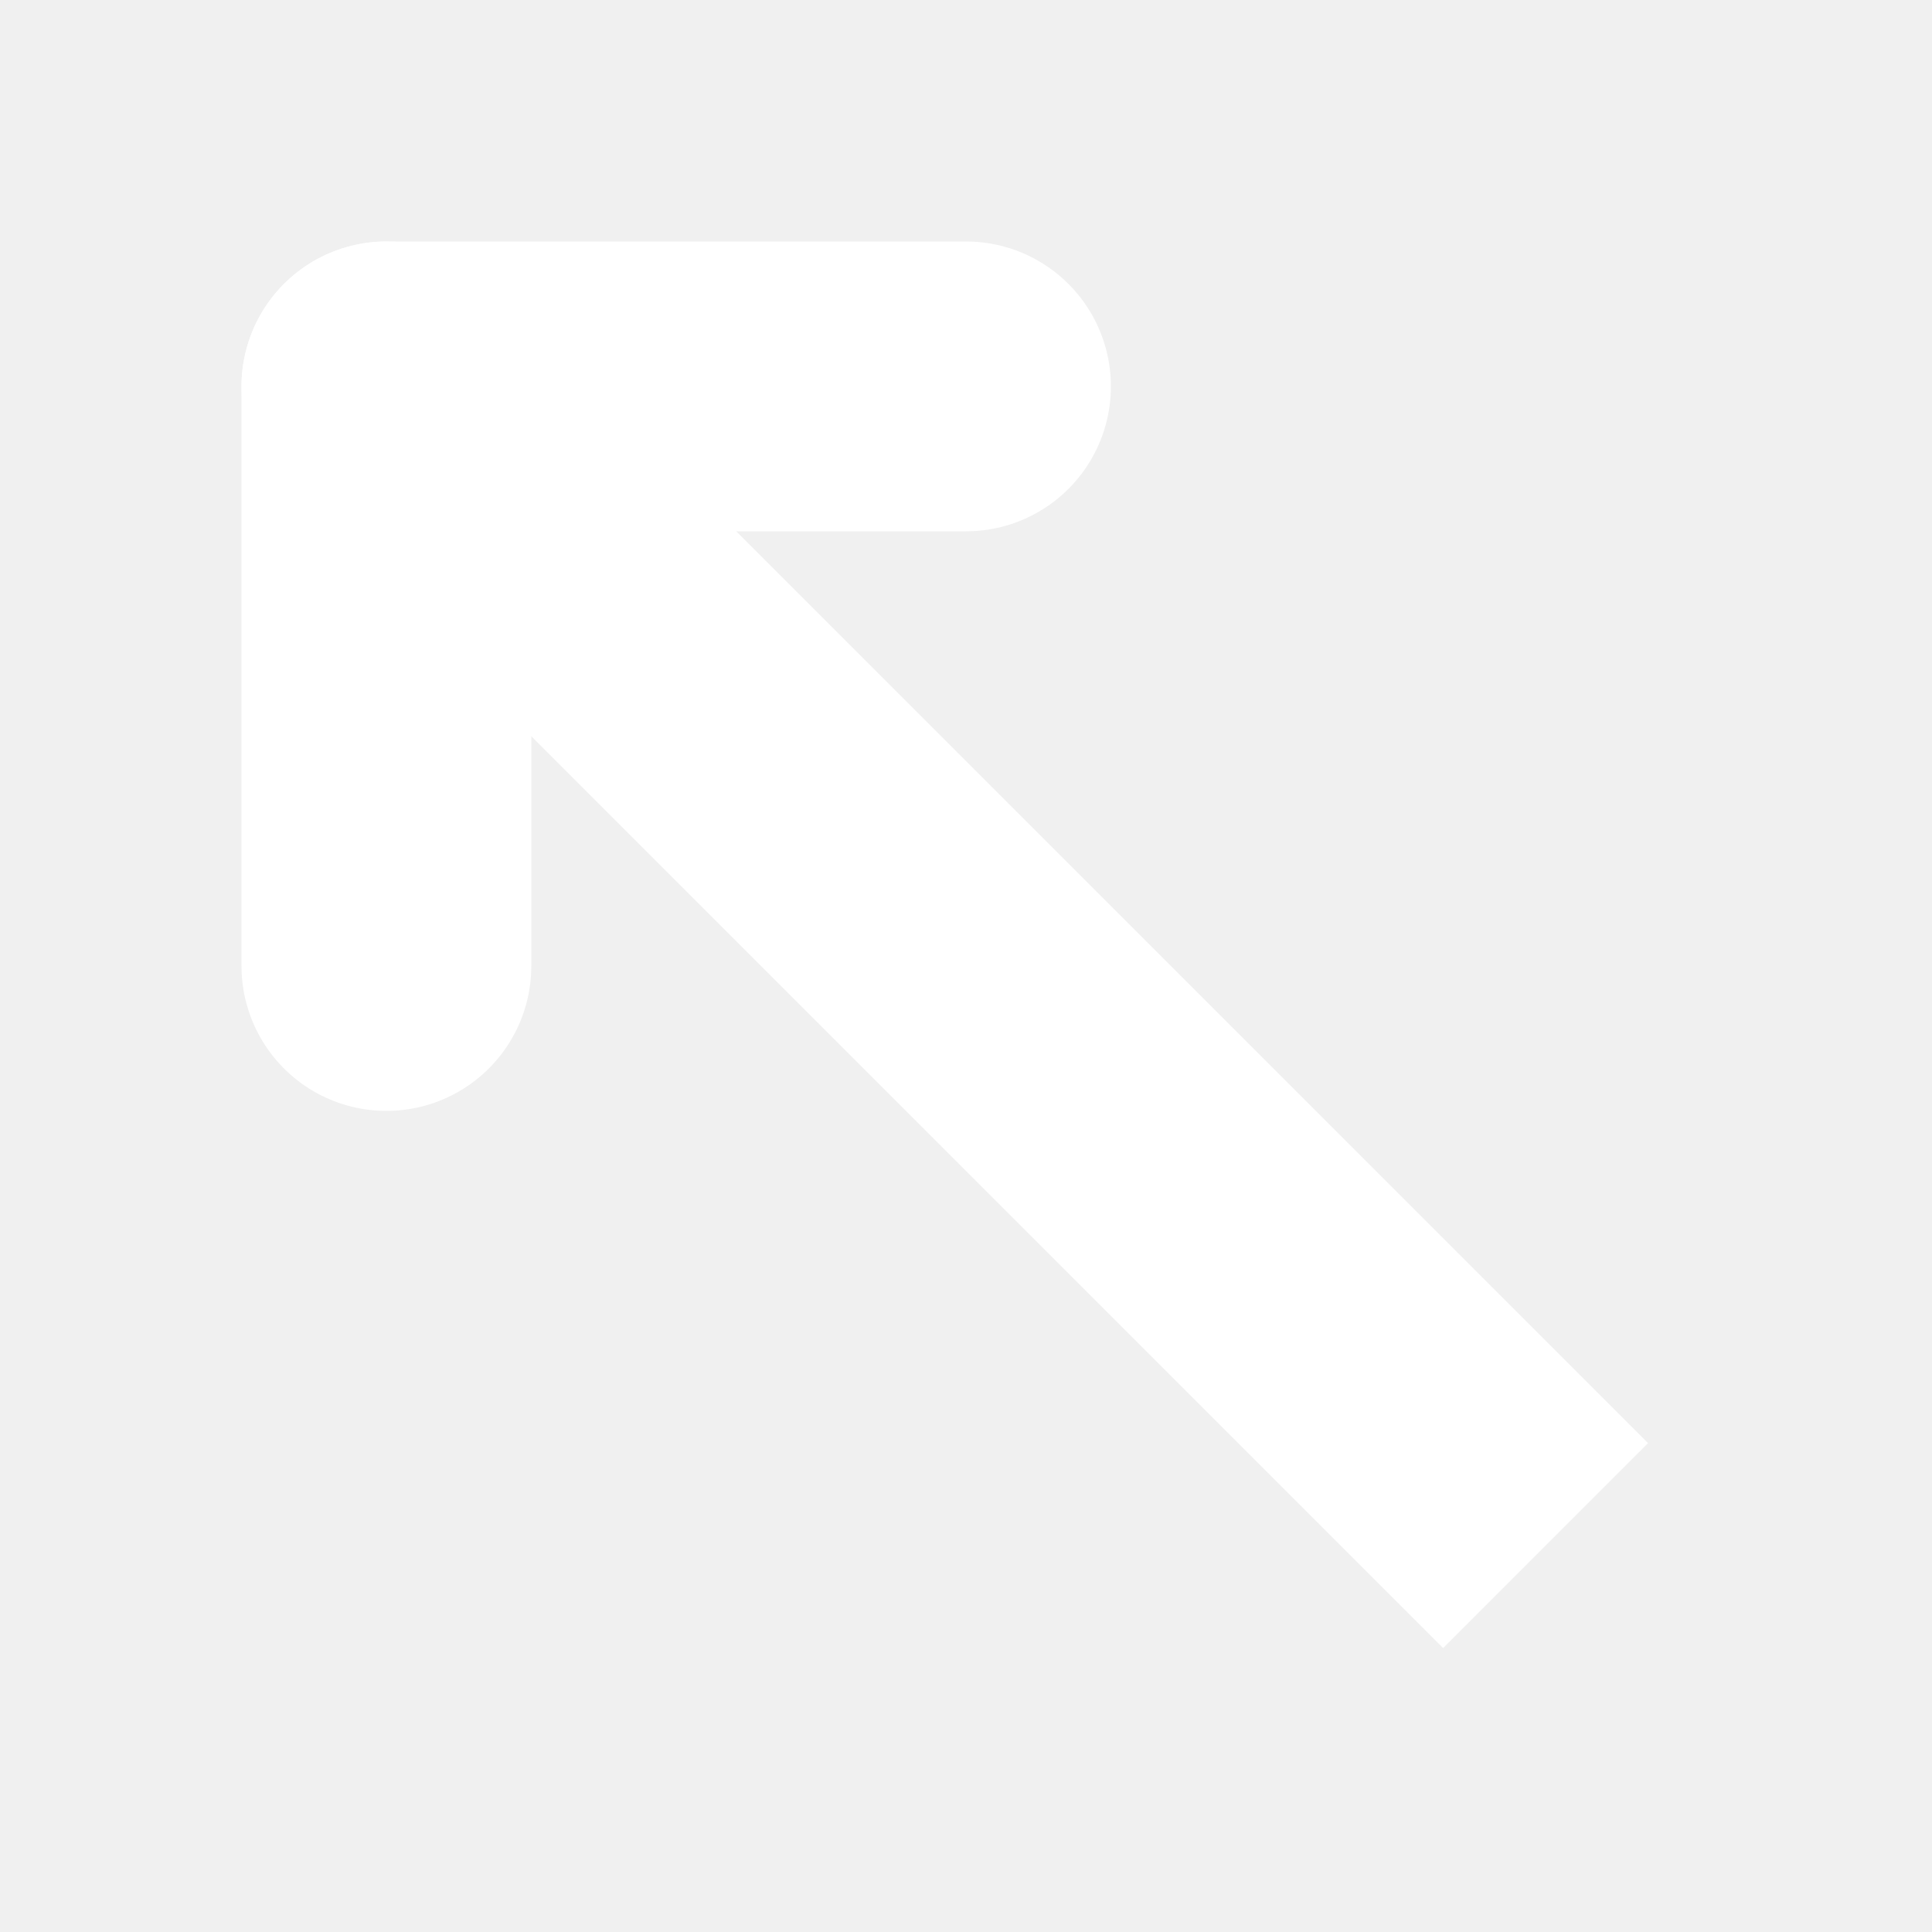
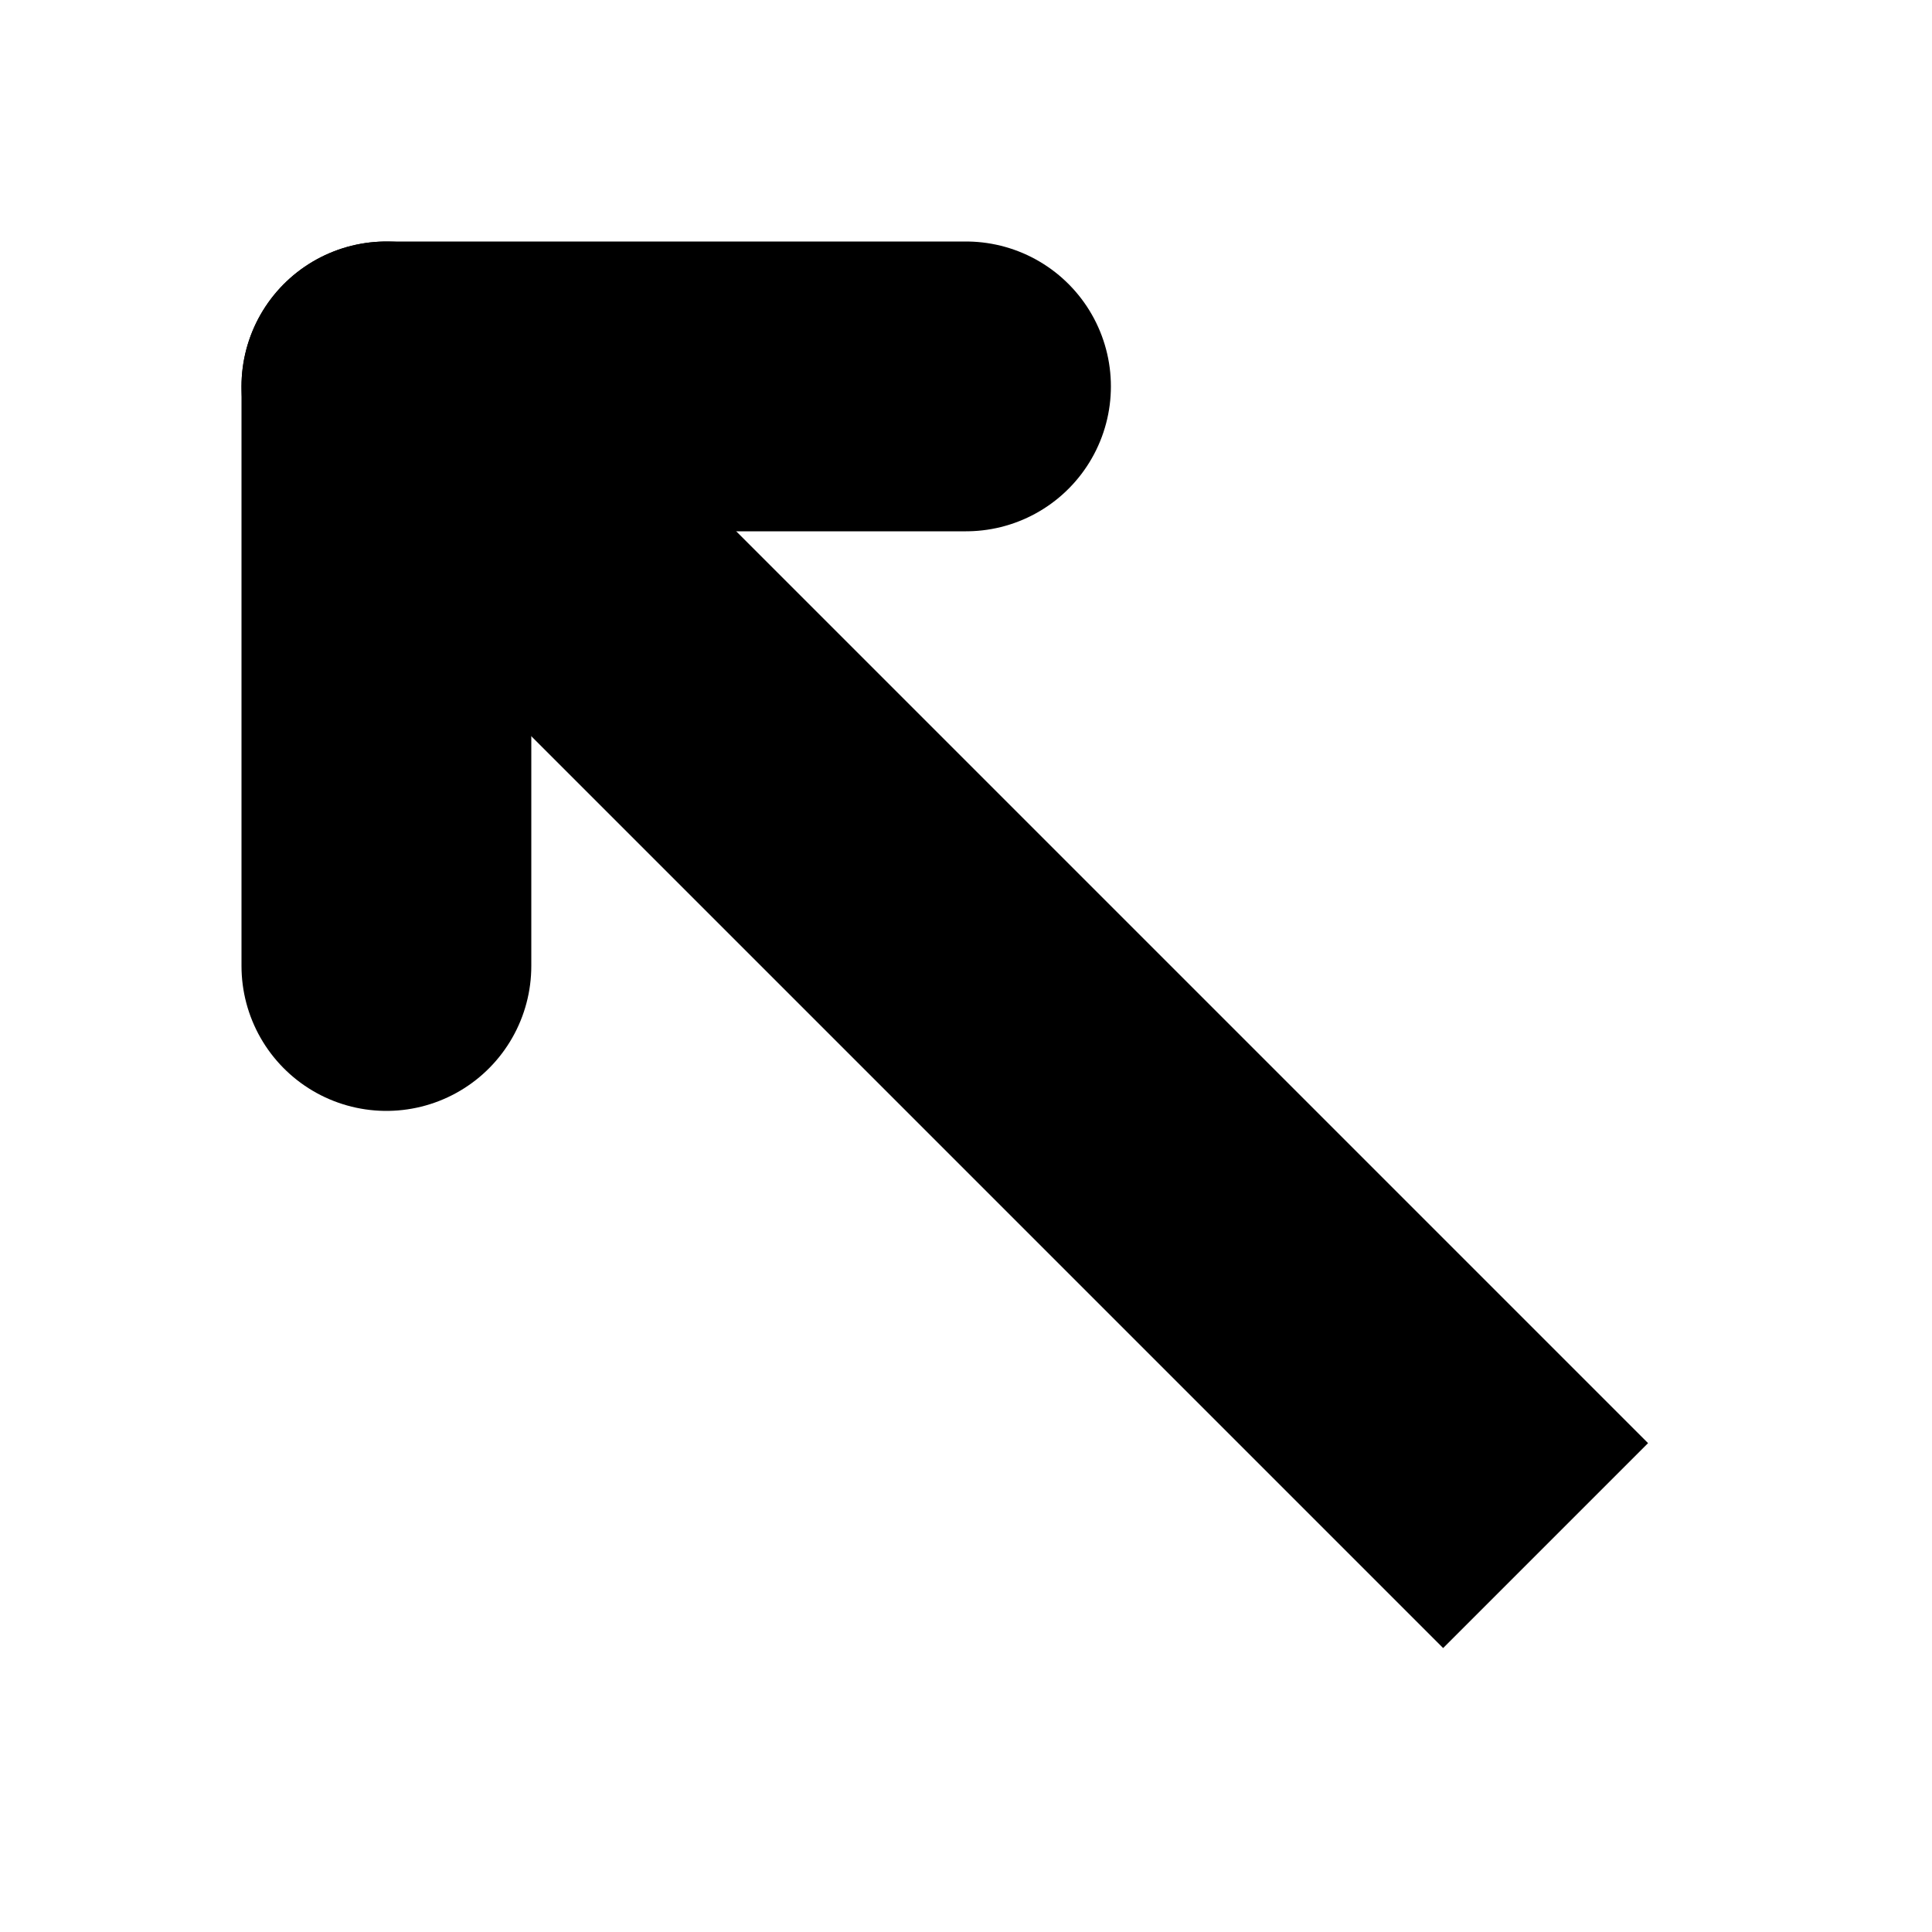
<svg xmlns="http://www.w3.org/2000/svg" width="100" height="100" viewBox="0 0 100 100">
-   <line x1="80" y1="80" x2="20" y2="20" stroke="white" stroke-width="15" />
-   <line x1="20" y1="20" x2="50" y2="20" stroke="white" stroke-width="15" stroke-linecap="round" />
-   <line x1="20" y1="20" x2="20" y2="50" stroke="white" stroke-width="15" stroke-linecap="round" />
+   <rect x="0" y="0" width="100" height="100" fill="white" />
+   <line x1="80" y1="80" x2="20" y2="20" stroke="black" stroke-width="15" />
+   <line x1="20" y1="20" x2="50" y2="20" stroke="black" stroke-width="15" stroke-linecap="round" />
+   <line x1="20" y1="20" x2="20" y2="50" stroke="black" stroke-width="15" stroke-linecap="round" />
</svg>
